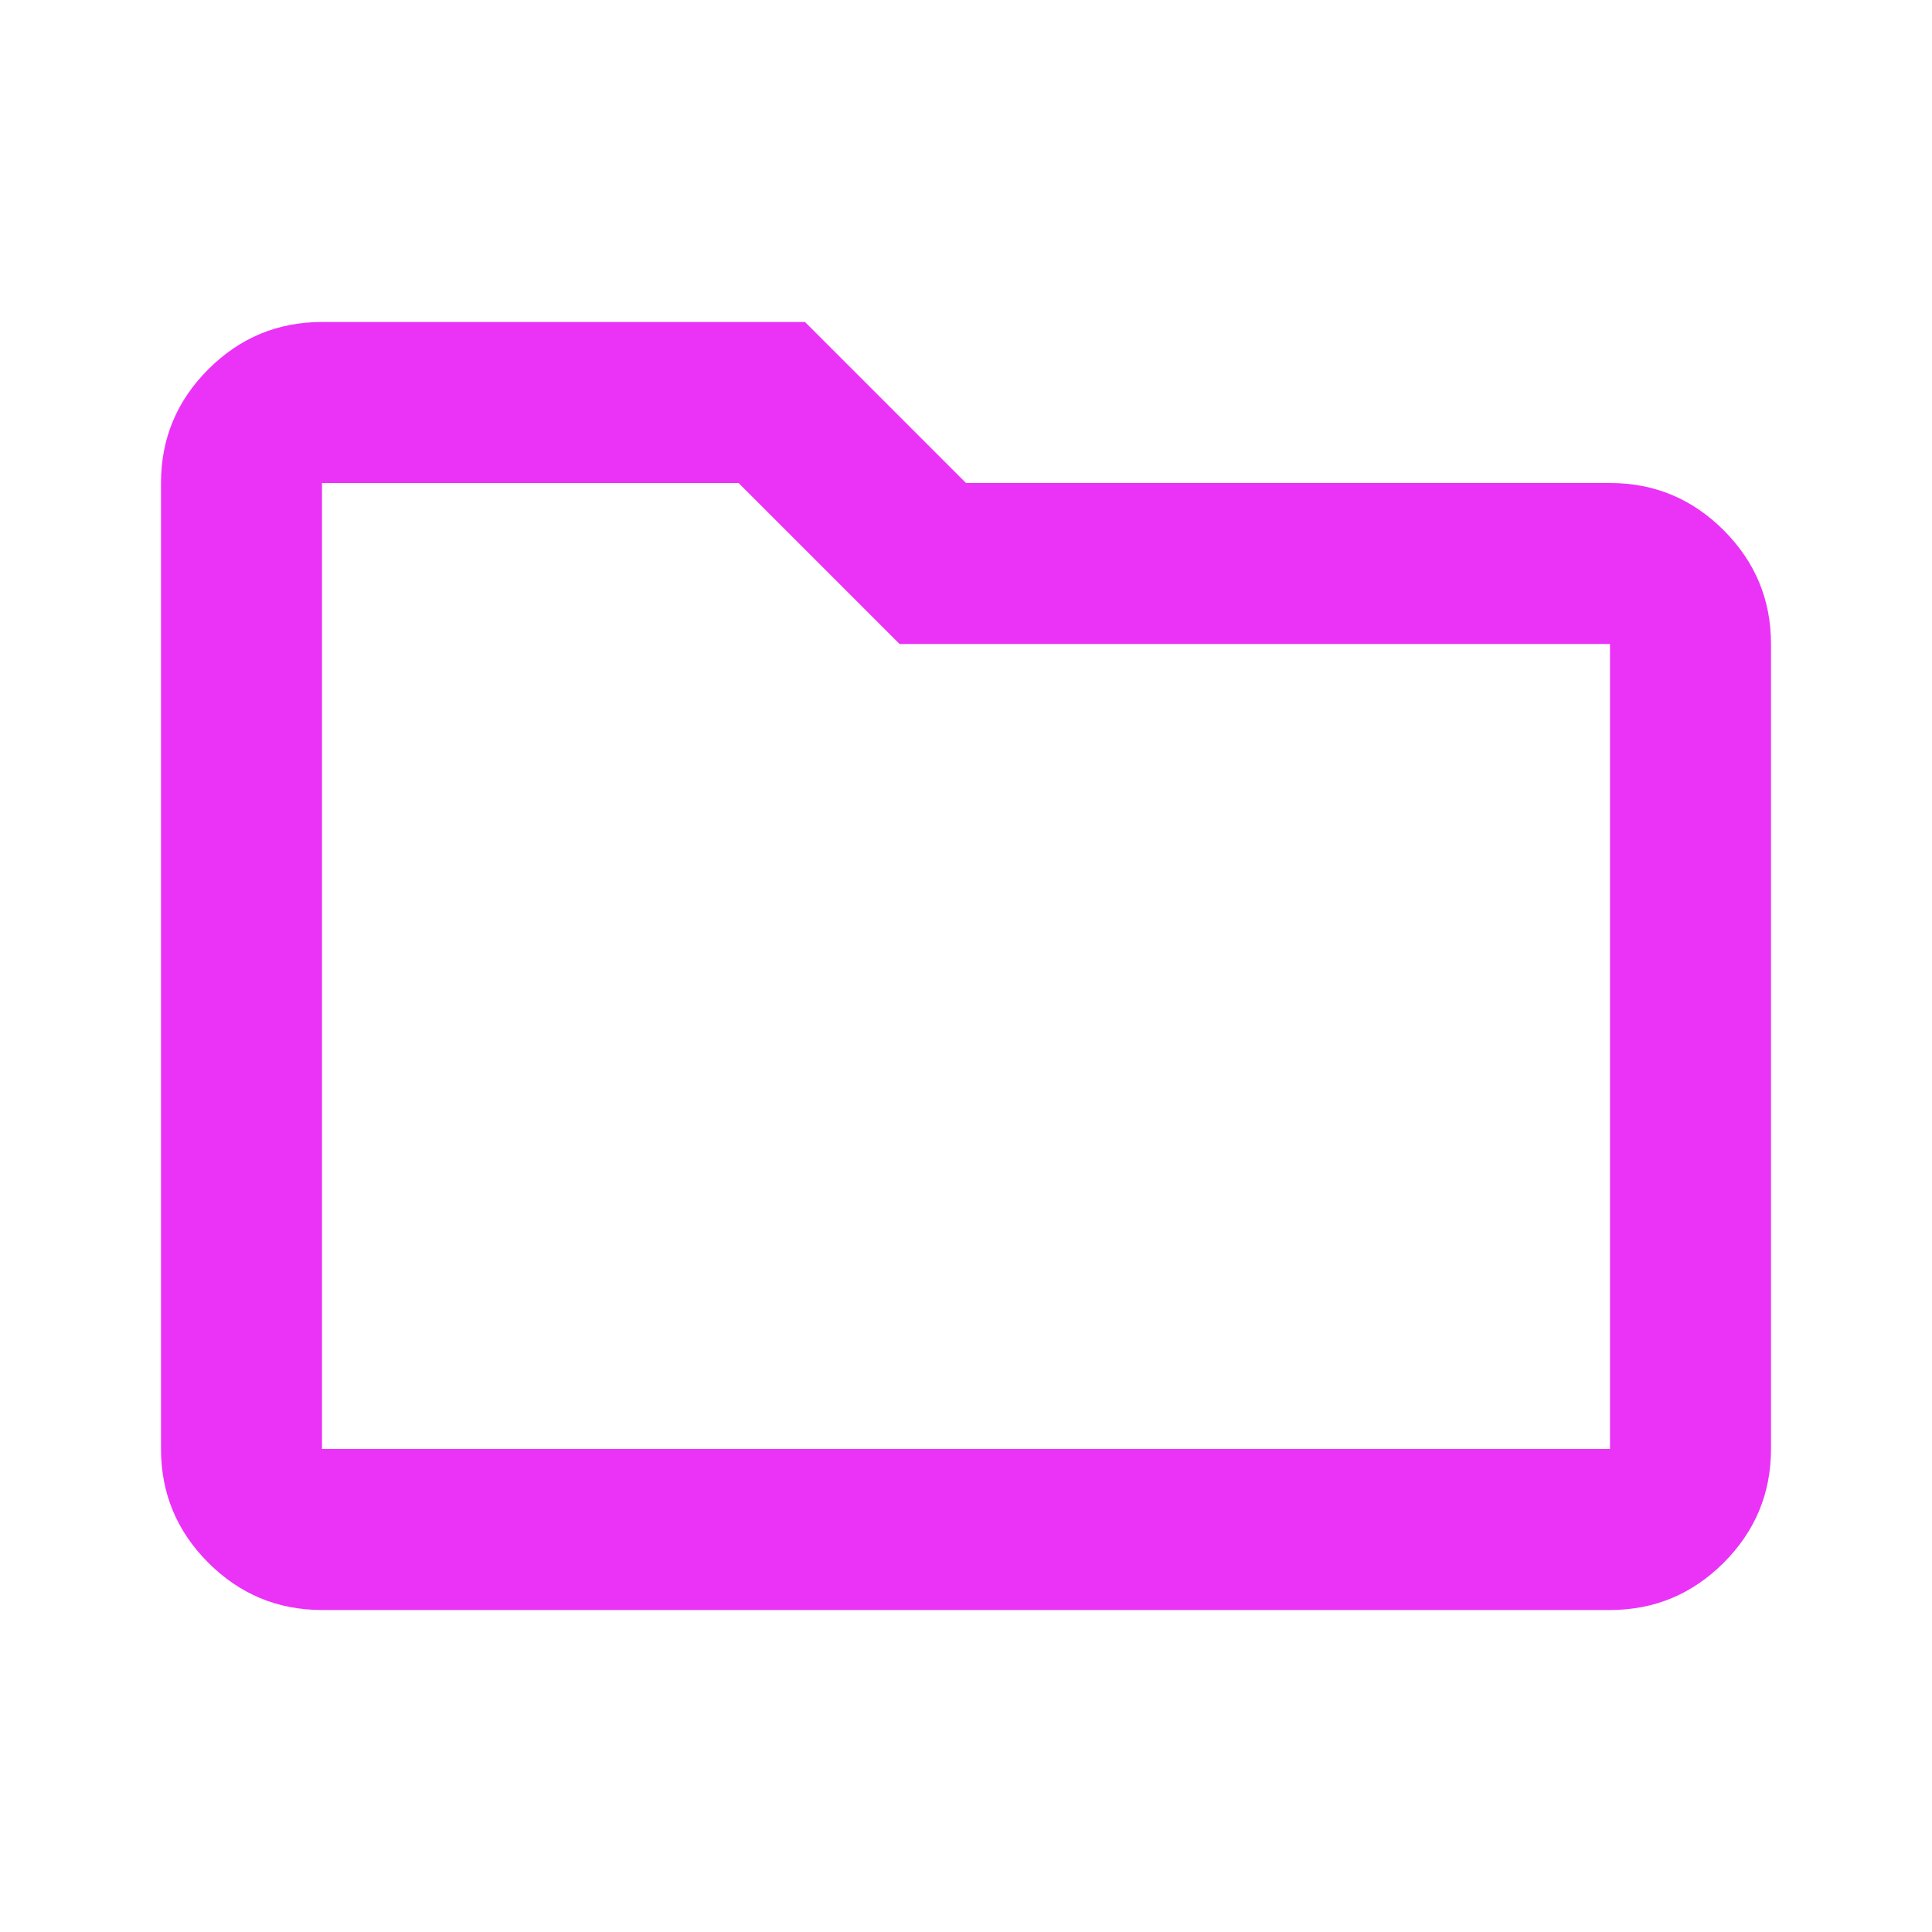
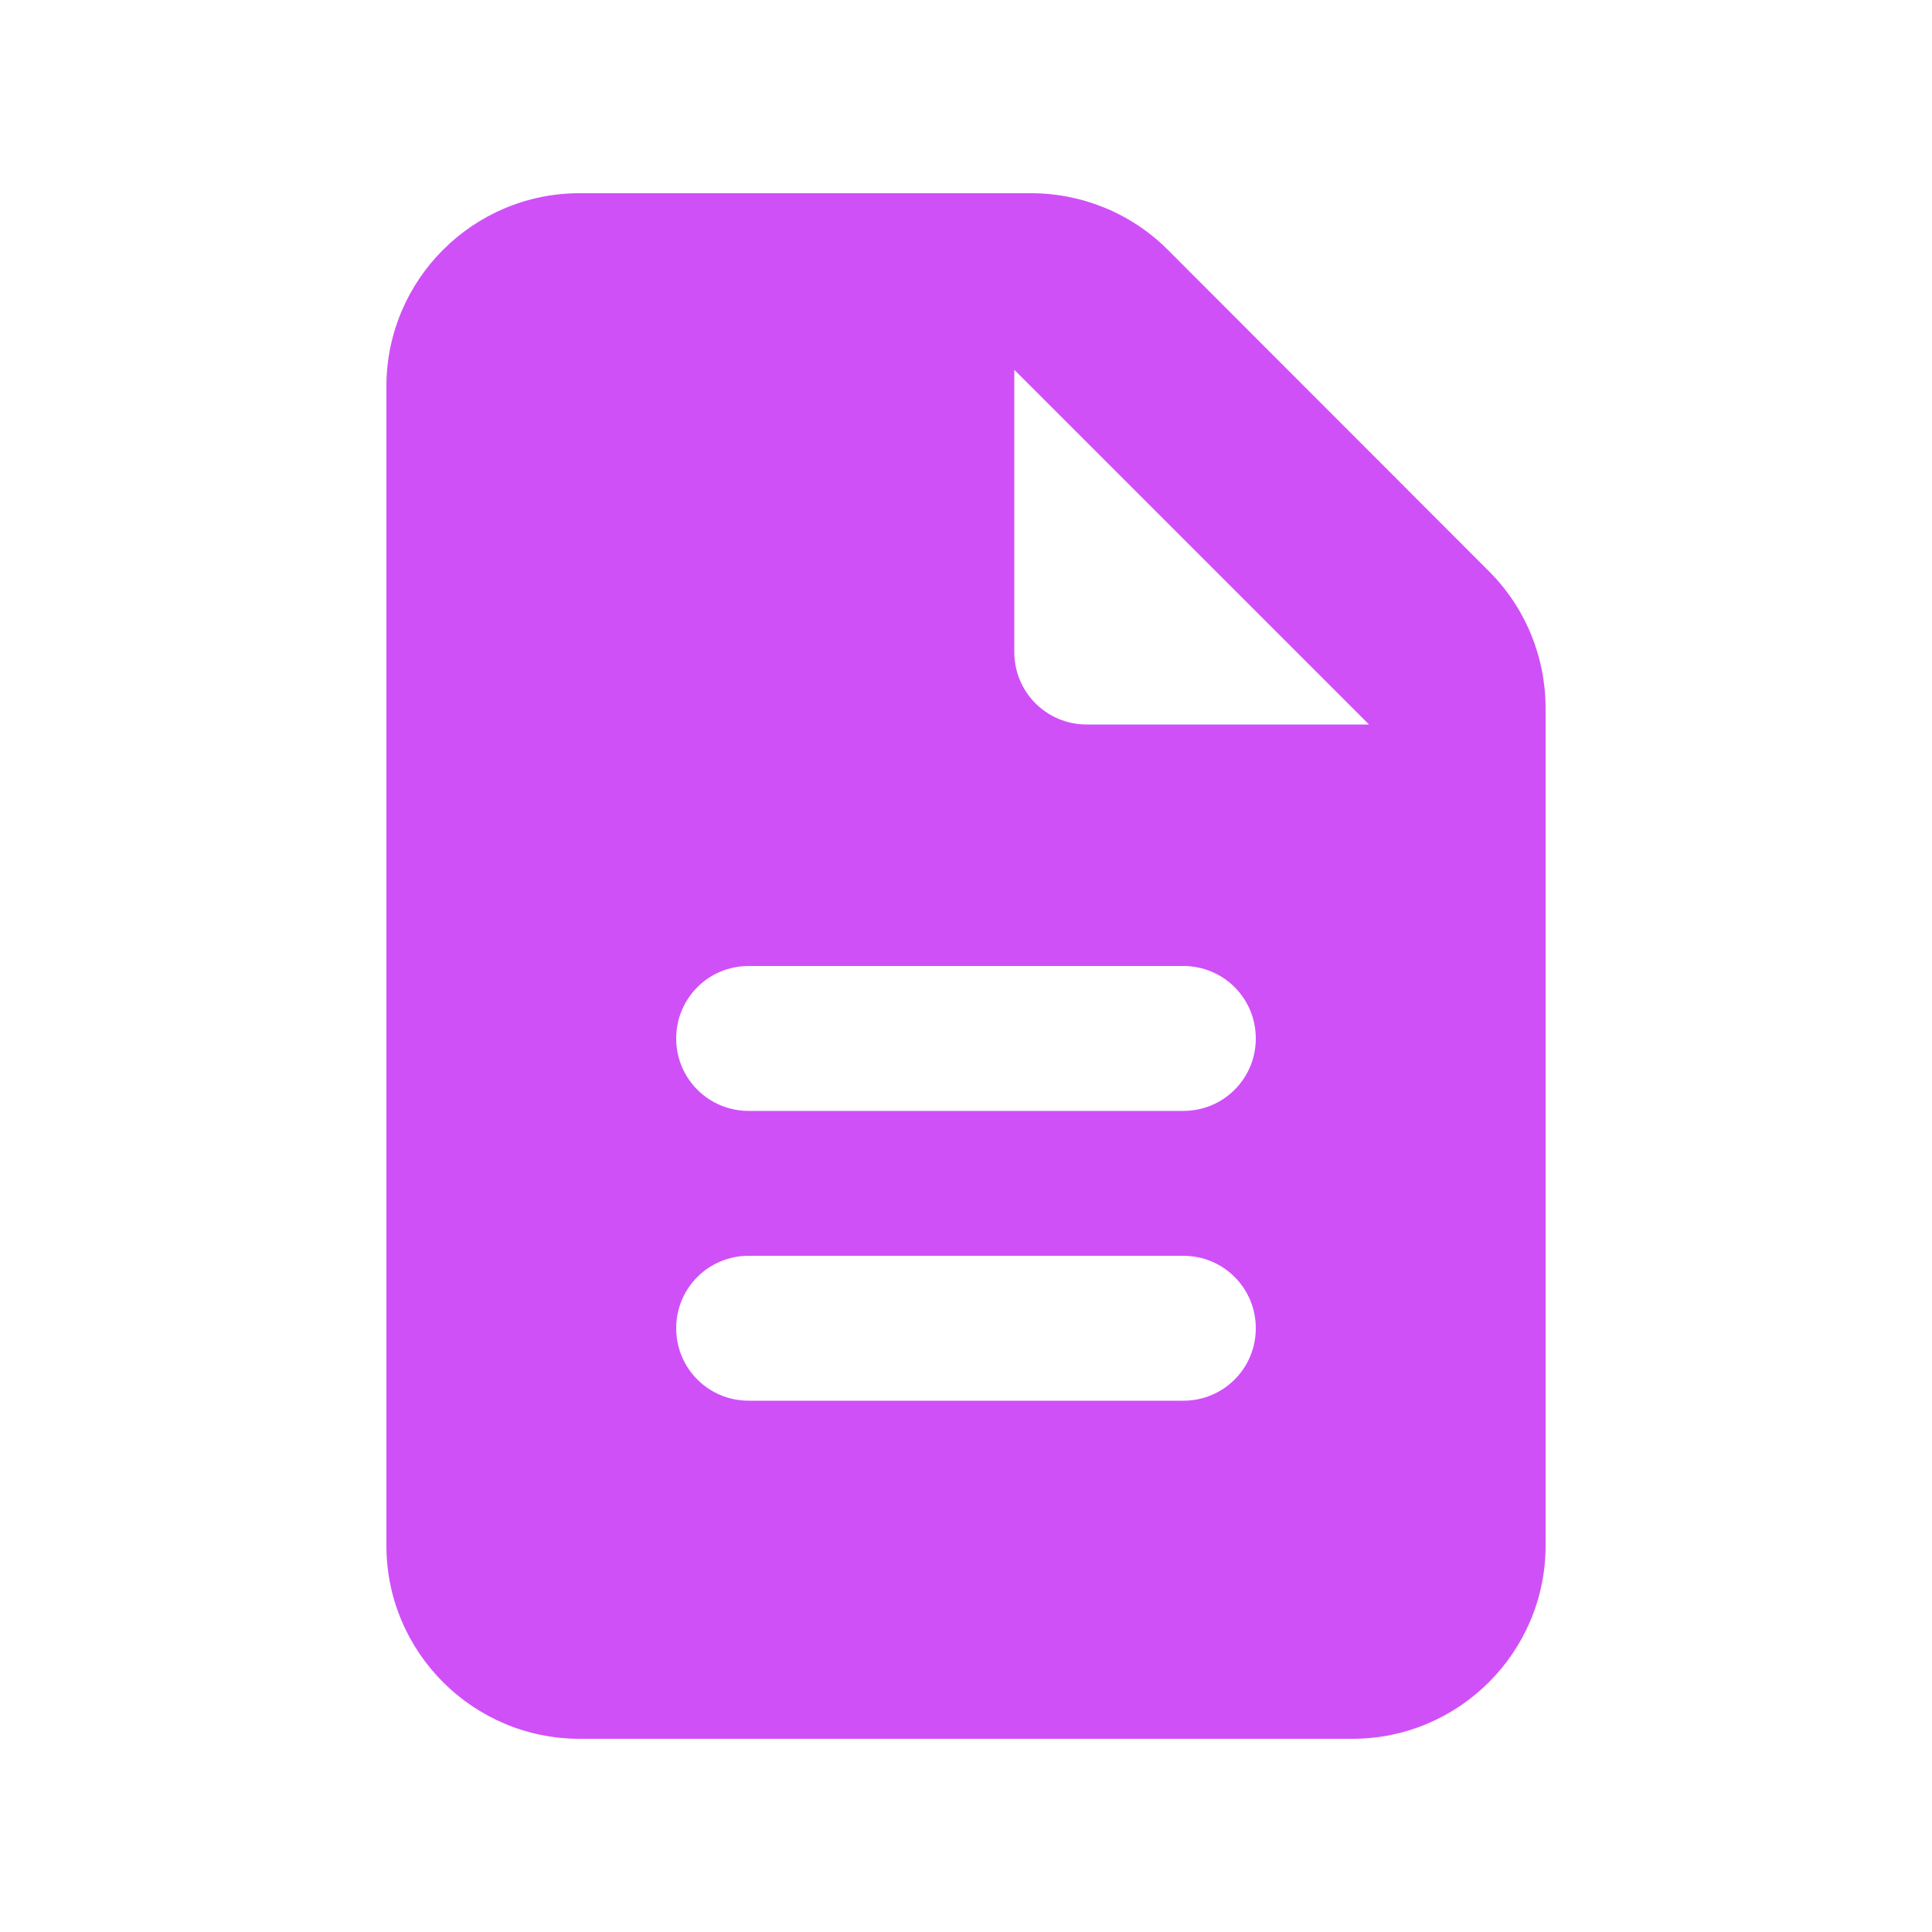
- <svg xmlns="http://www.w3.org/2000/svg" height="24px" viewBox="0 -960 960 960" width="24px" fill="#EA33F7">
-   <path d="M160-160q-33 0-56.5-23.5T80-240v-480q0-33 23.5-56.5T160-800h240l80 80h320q33 0 56.5 23.5T880-640v400q0 33-23.5 56.5T800-160H160Zm0-80h640v-400H447l-80-80H160v480Zm0 0v-480 480Z" />
+ <svg xmlns="http://www.w3.org/2000/svg" viewBox="0 0 640 640">
+   <path fill="rgb(208, 80, 248)" d="M128 128C128 92.7 156.7 64 192 64L341.5 64C358.5 64 374.8 70.7 386.8 82.7L493.3 189.3C505.3 201.3 512 217.6 512 234.6L512 512C512 547.3 483.3 576 448 576L192 576C156.7 576 128 547.3 128 512L128 128zM336 122.5L336 216C336 229.3 346.7 240 360 240L453.5 240L336 122.5zM248 320C234.7 320 224 330.7 224 344C224 357.3 234.7 368 248 368L392 368C405.3 368 416 357.3 416 344C416 330.7 405.3 320 392 320L248 320zM248 416C234.7 416 224 426.7 224 440C224 453.3 234.7 464 248 464L392 464C405.3 464 416 453.3 416 440C416 426.7 405.3 416 392 416L248 416z" />
</svg>
